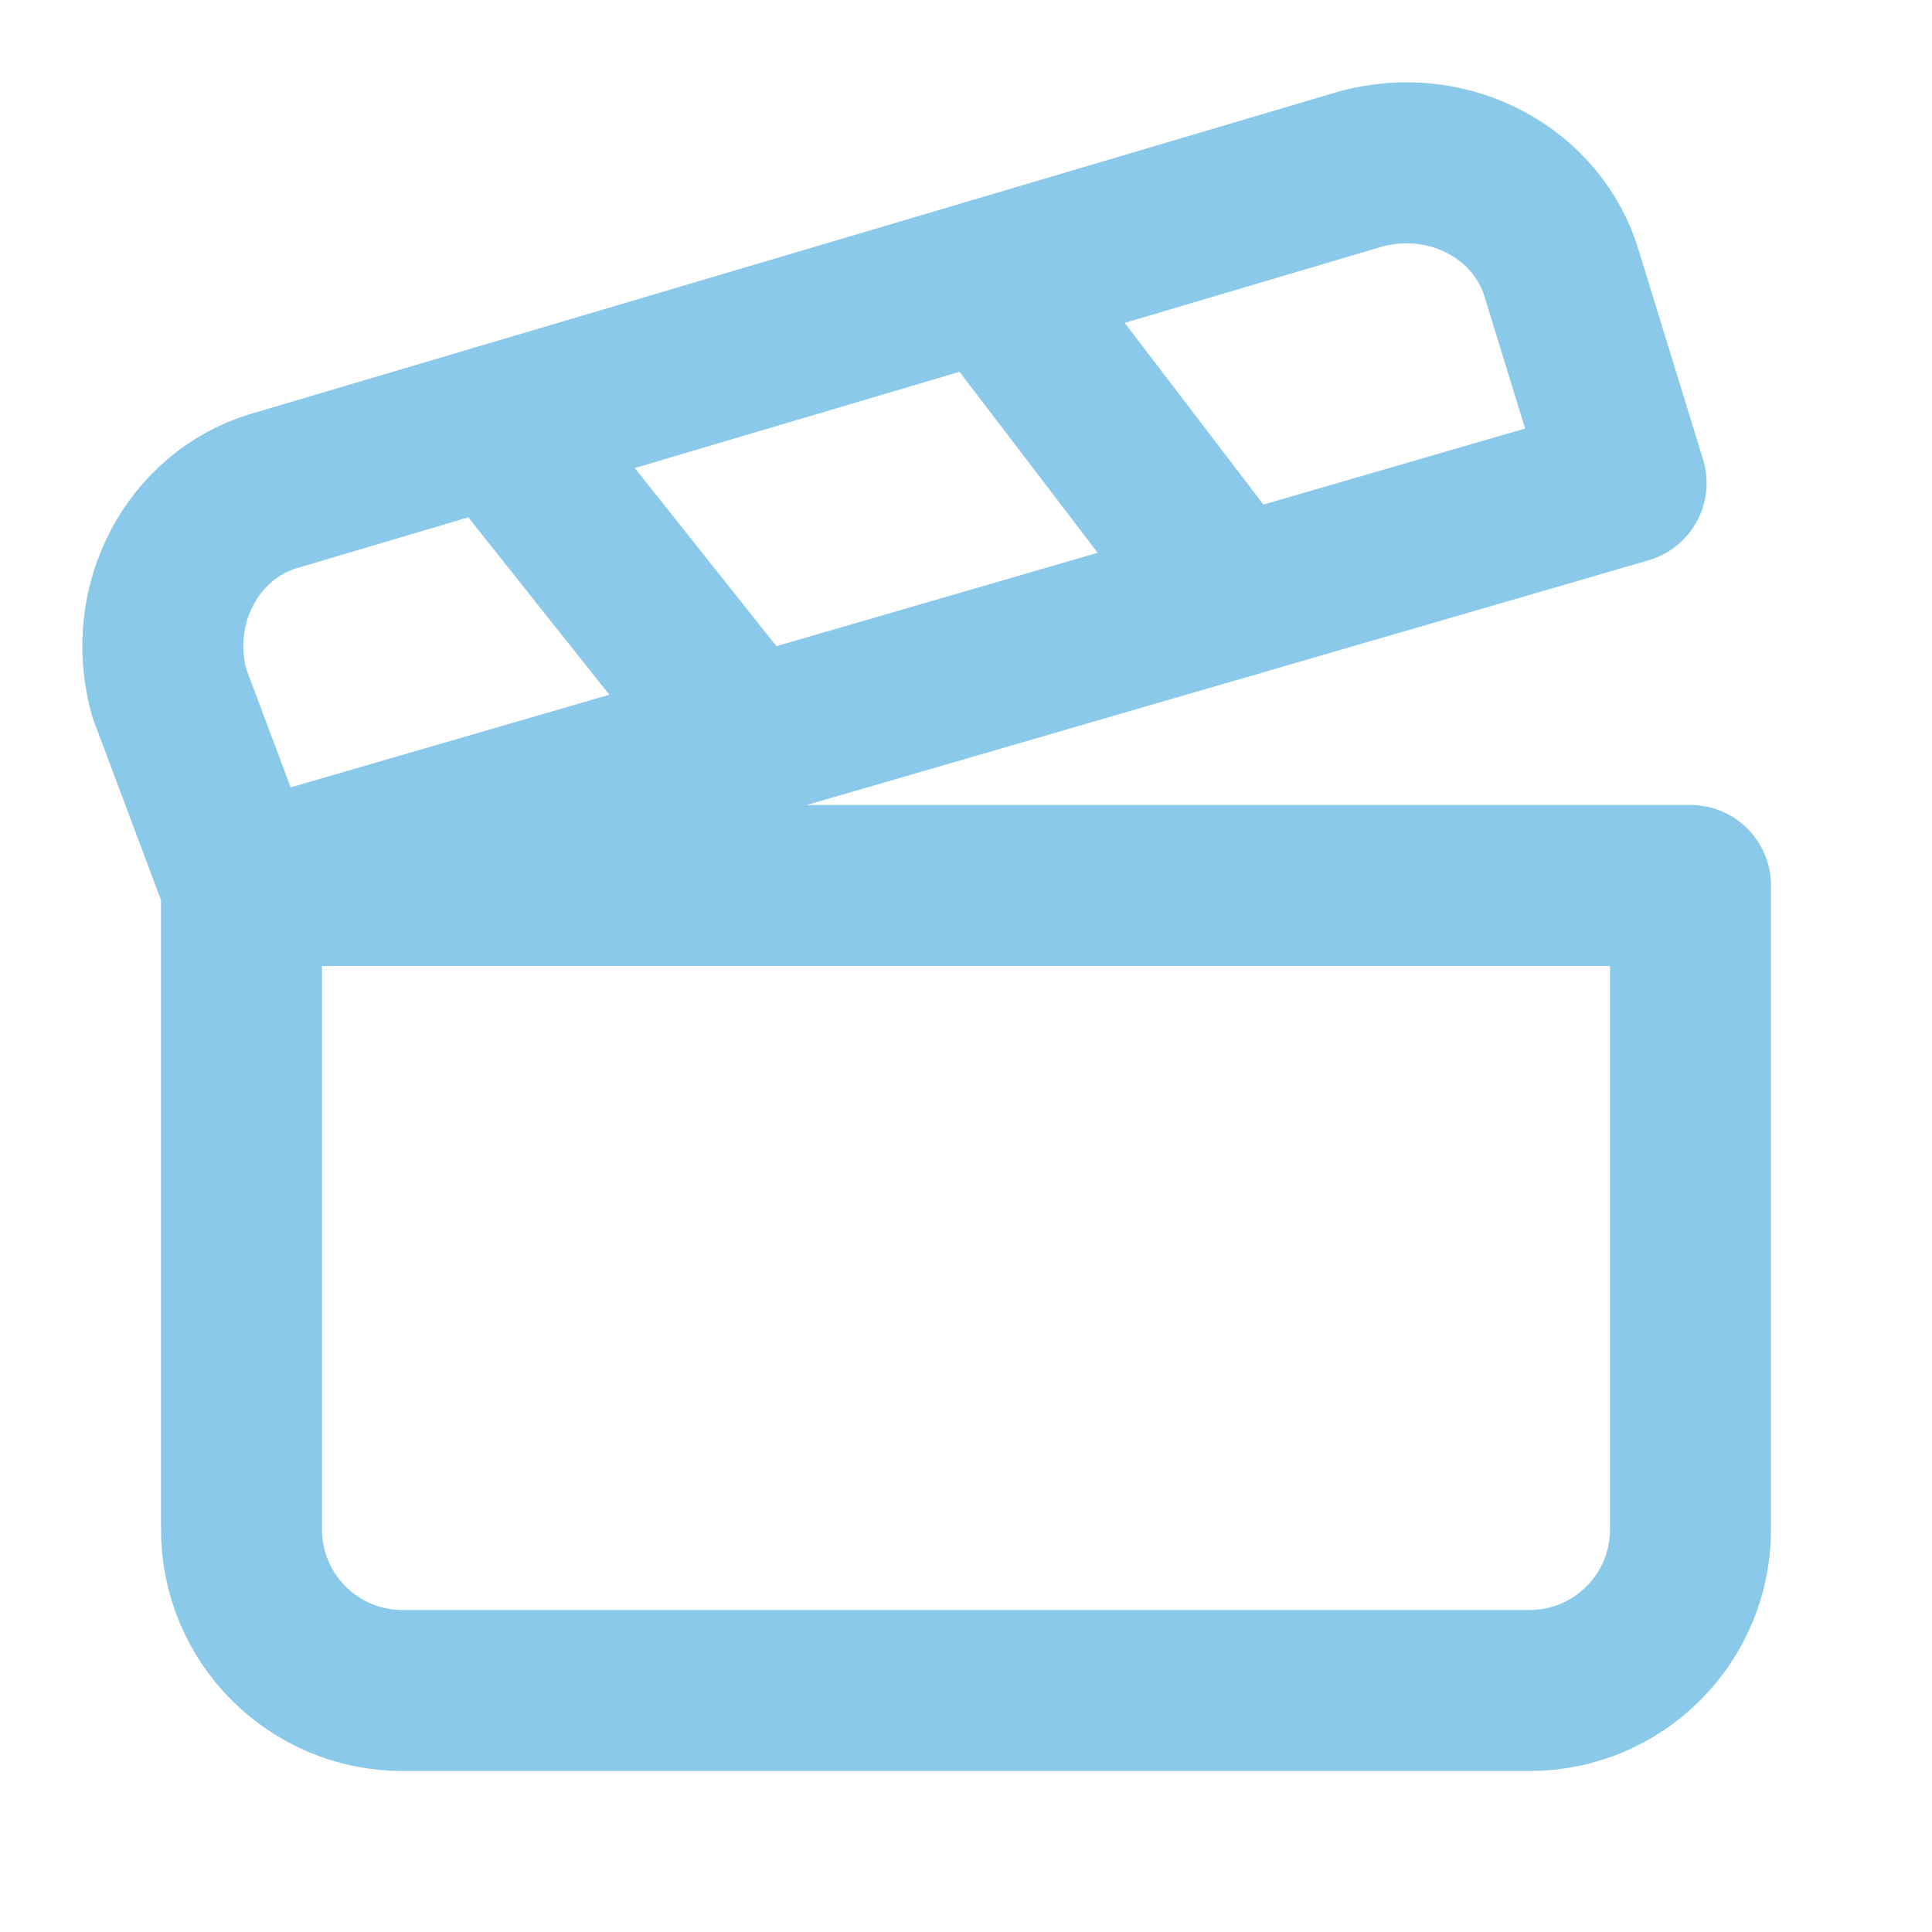
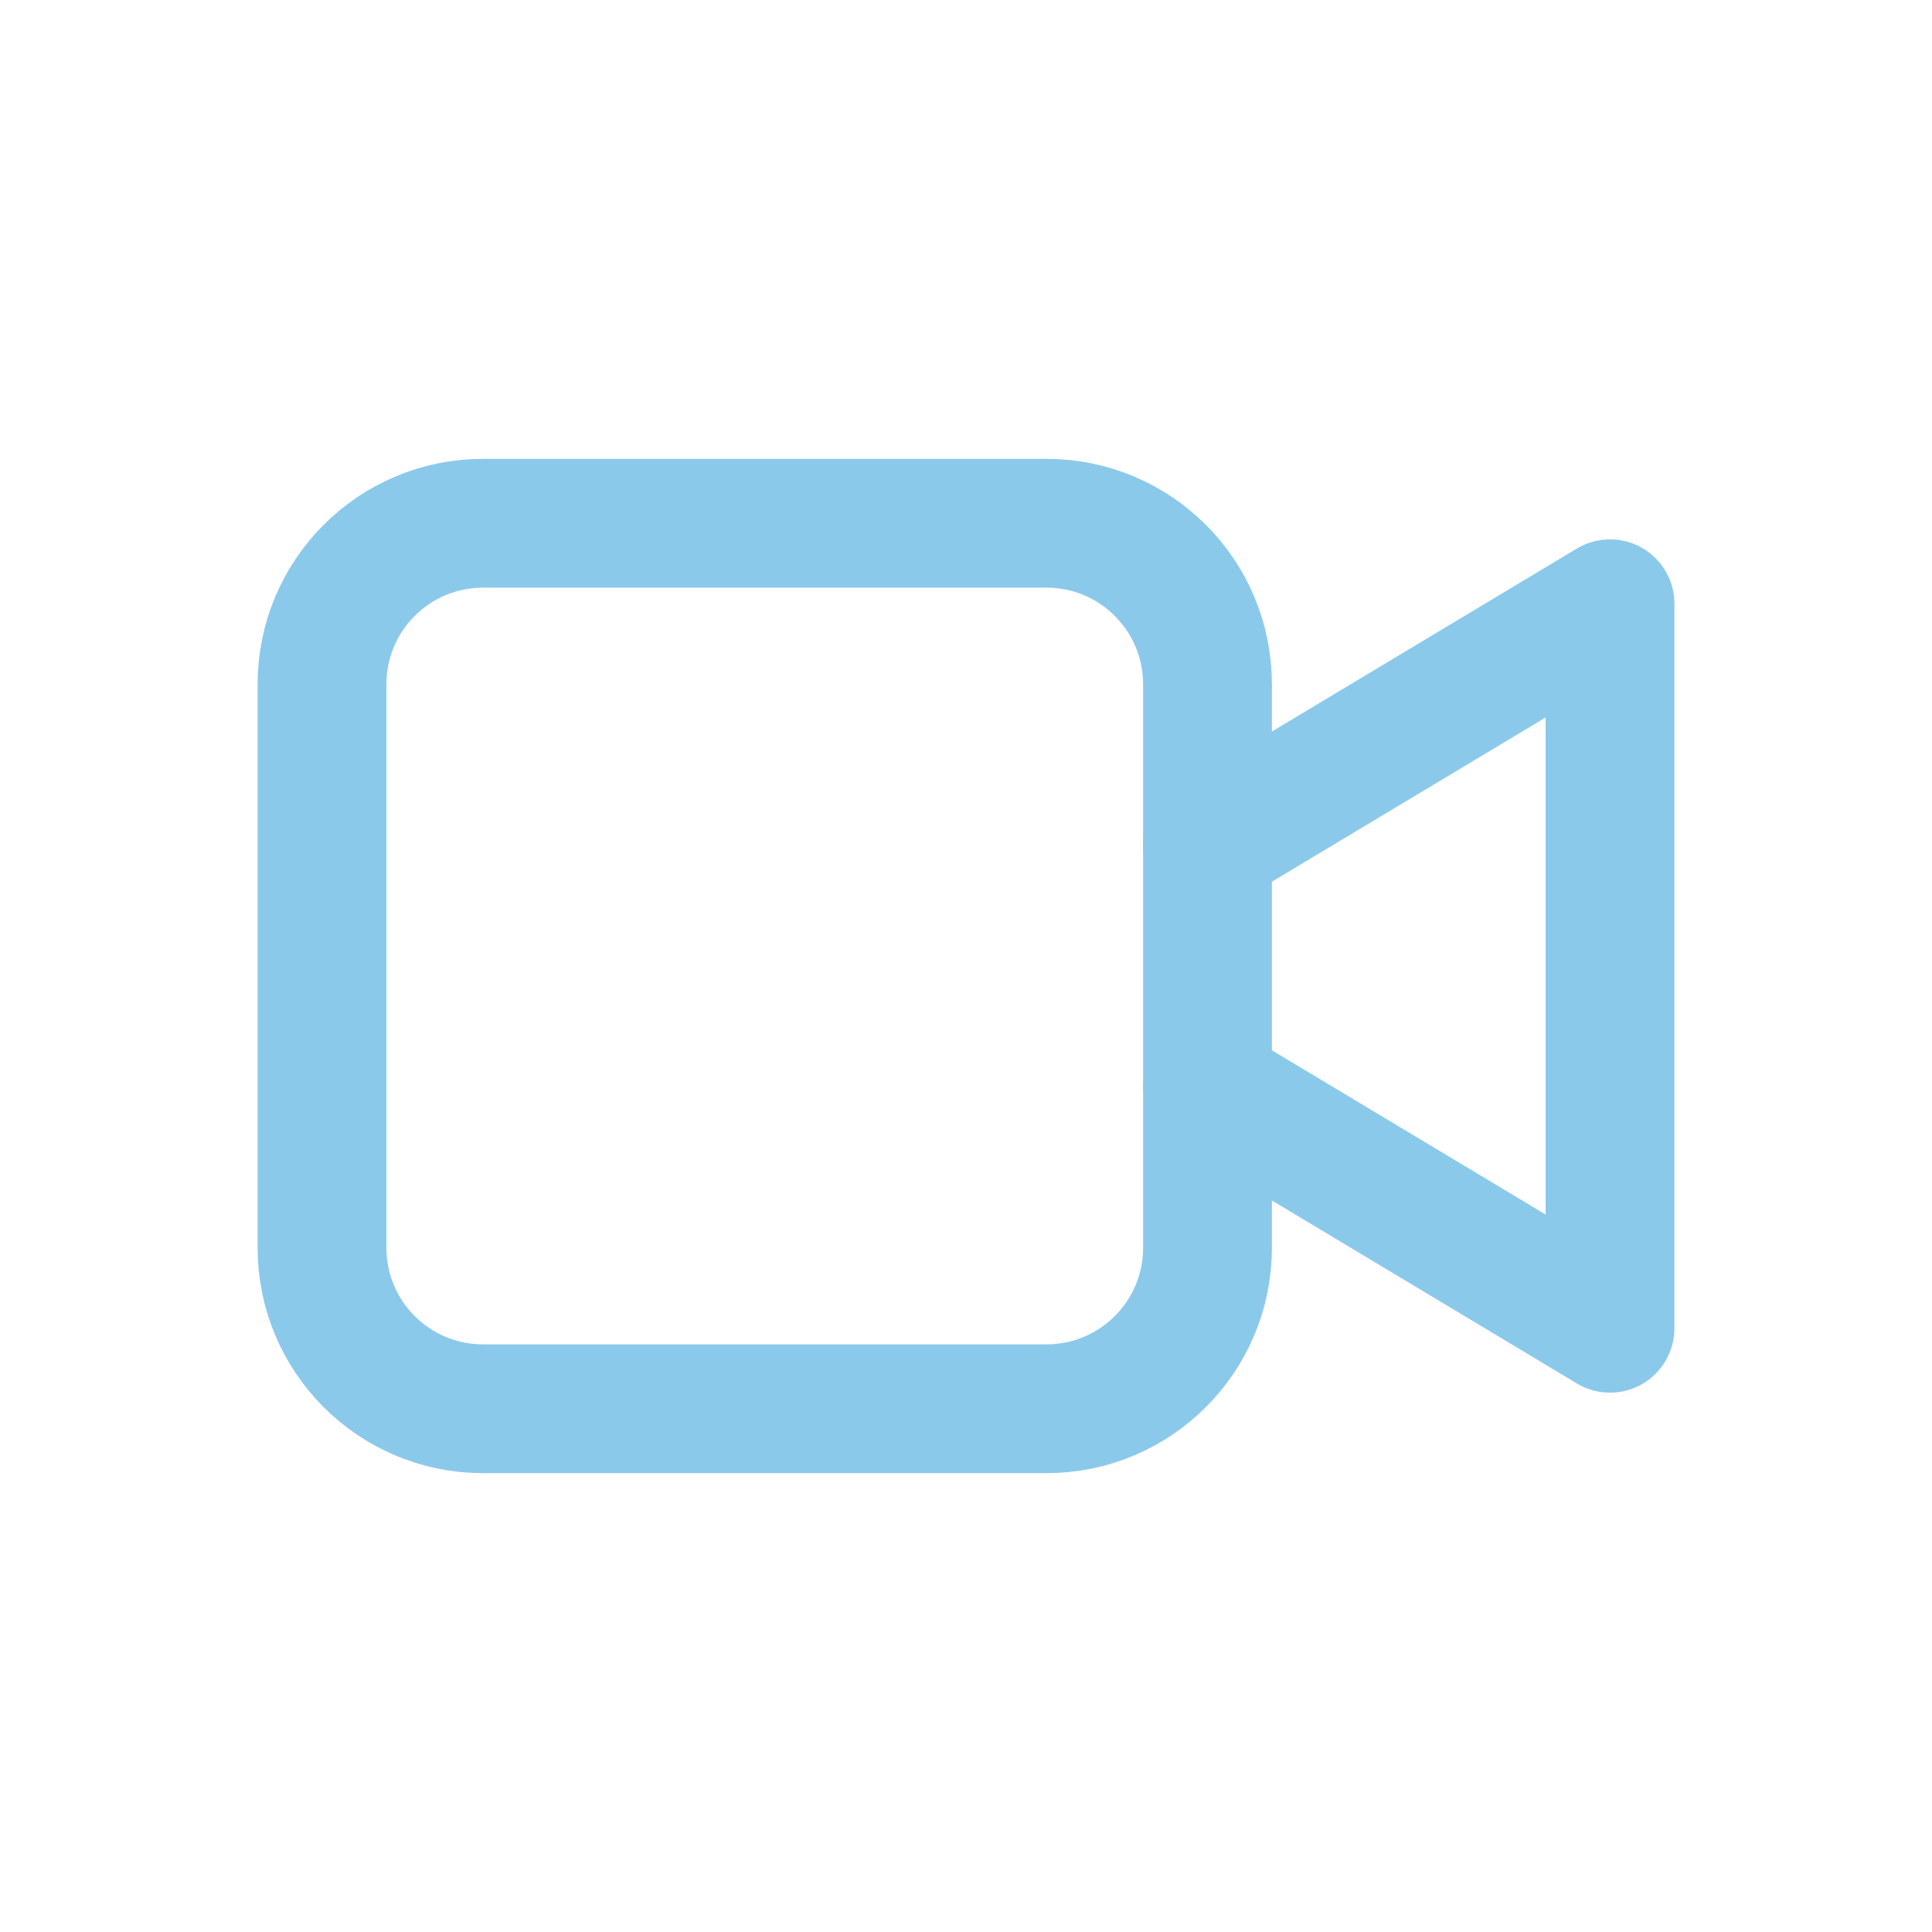
- <svg xmlns="http://www.w3.org/2000/svg" width="24" height="24" viewBox="0 0 24 24" fill="none" stroke="#8bc9eb" stroke-width="2" stroke-linecap="round" stroke-linejoin="round">
-   <path d="m12.296 3.464 3.02 3.956" />
-   <path d="M20.2 6 3 11l-.9-2.4c-.3-1.1.3-2.2 1.3-2.5l13.5-4c1.1-.3 2.2.3 2.5 1.3z" />
-   <path d="M3 11h18v8a2 2 0 0 1-2 2H5a2 2 0 0 1-2-2z" />
-   <path d="m6.18 5.276 3.1 3.899" />
+ <svg xmlns="http://www.w3.org/2000/svg" width="24" height="24" viewBox="0 0 24 24" fill="none" stroke="#8bc9eb" stroke-width="1.6" stroke-linecap="round" stroke-linejoin="round">
+   <rect x="4" y="6.5" width="11" height="11" rx="2" />
+   <path d="M15 10.5l5-3v9l-5-3" />
</svg>
